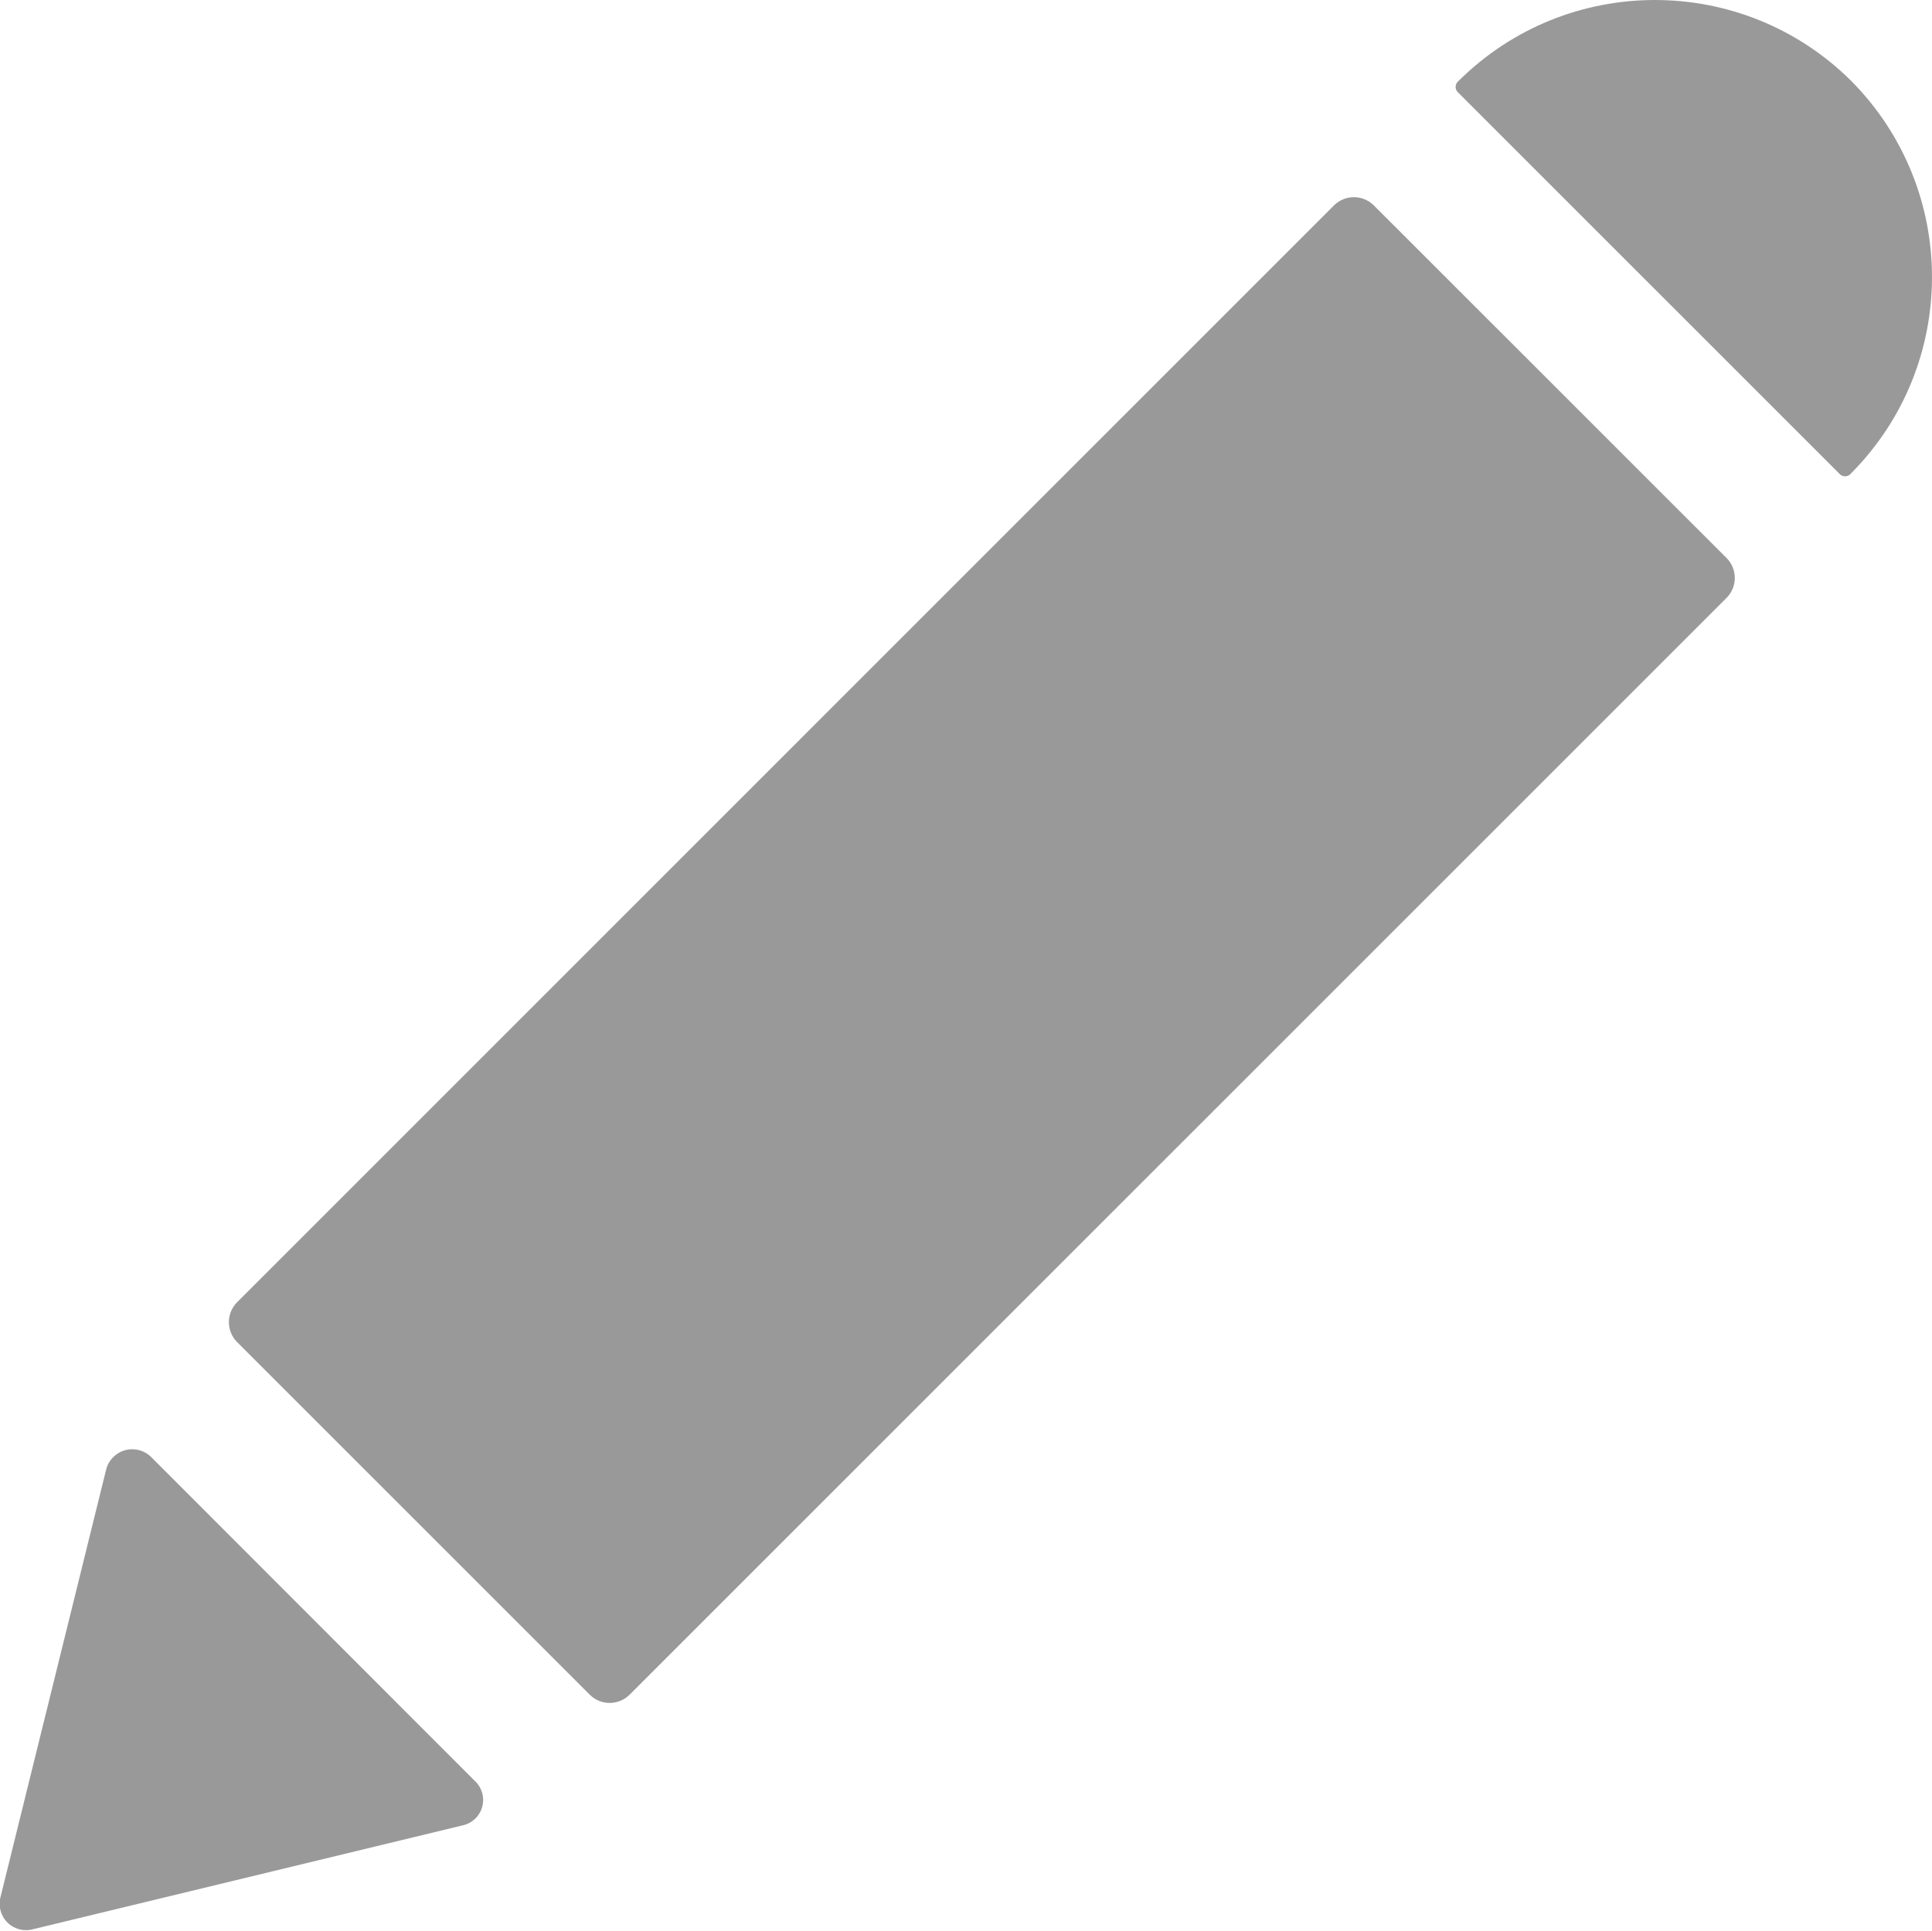
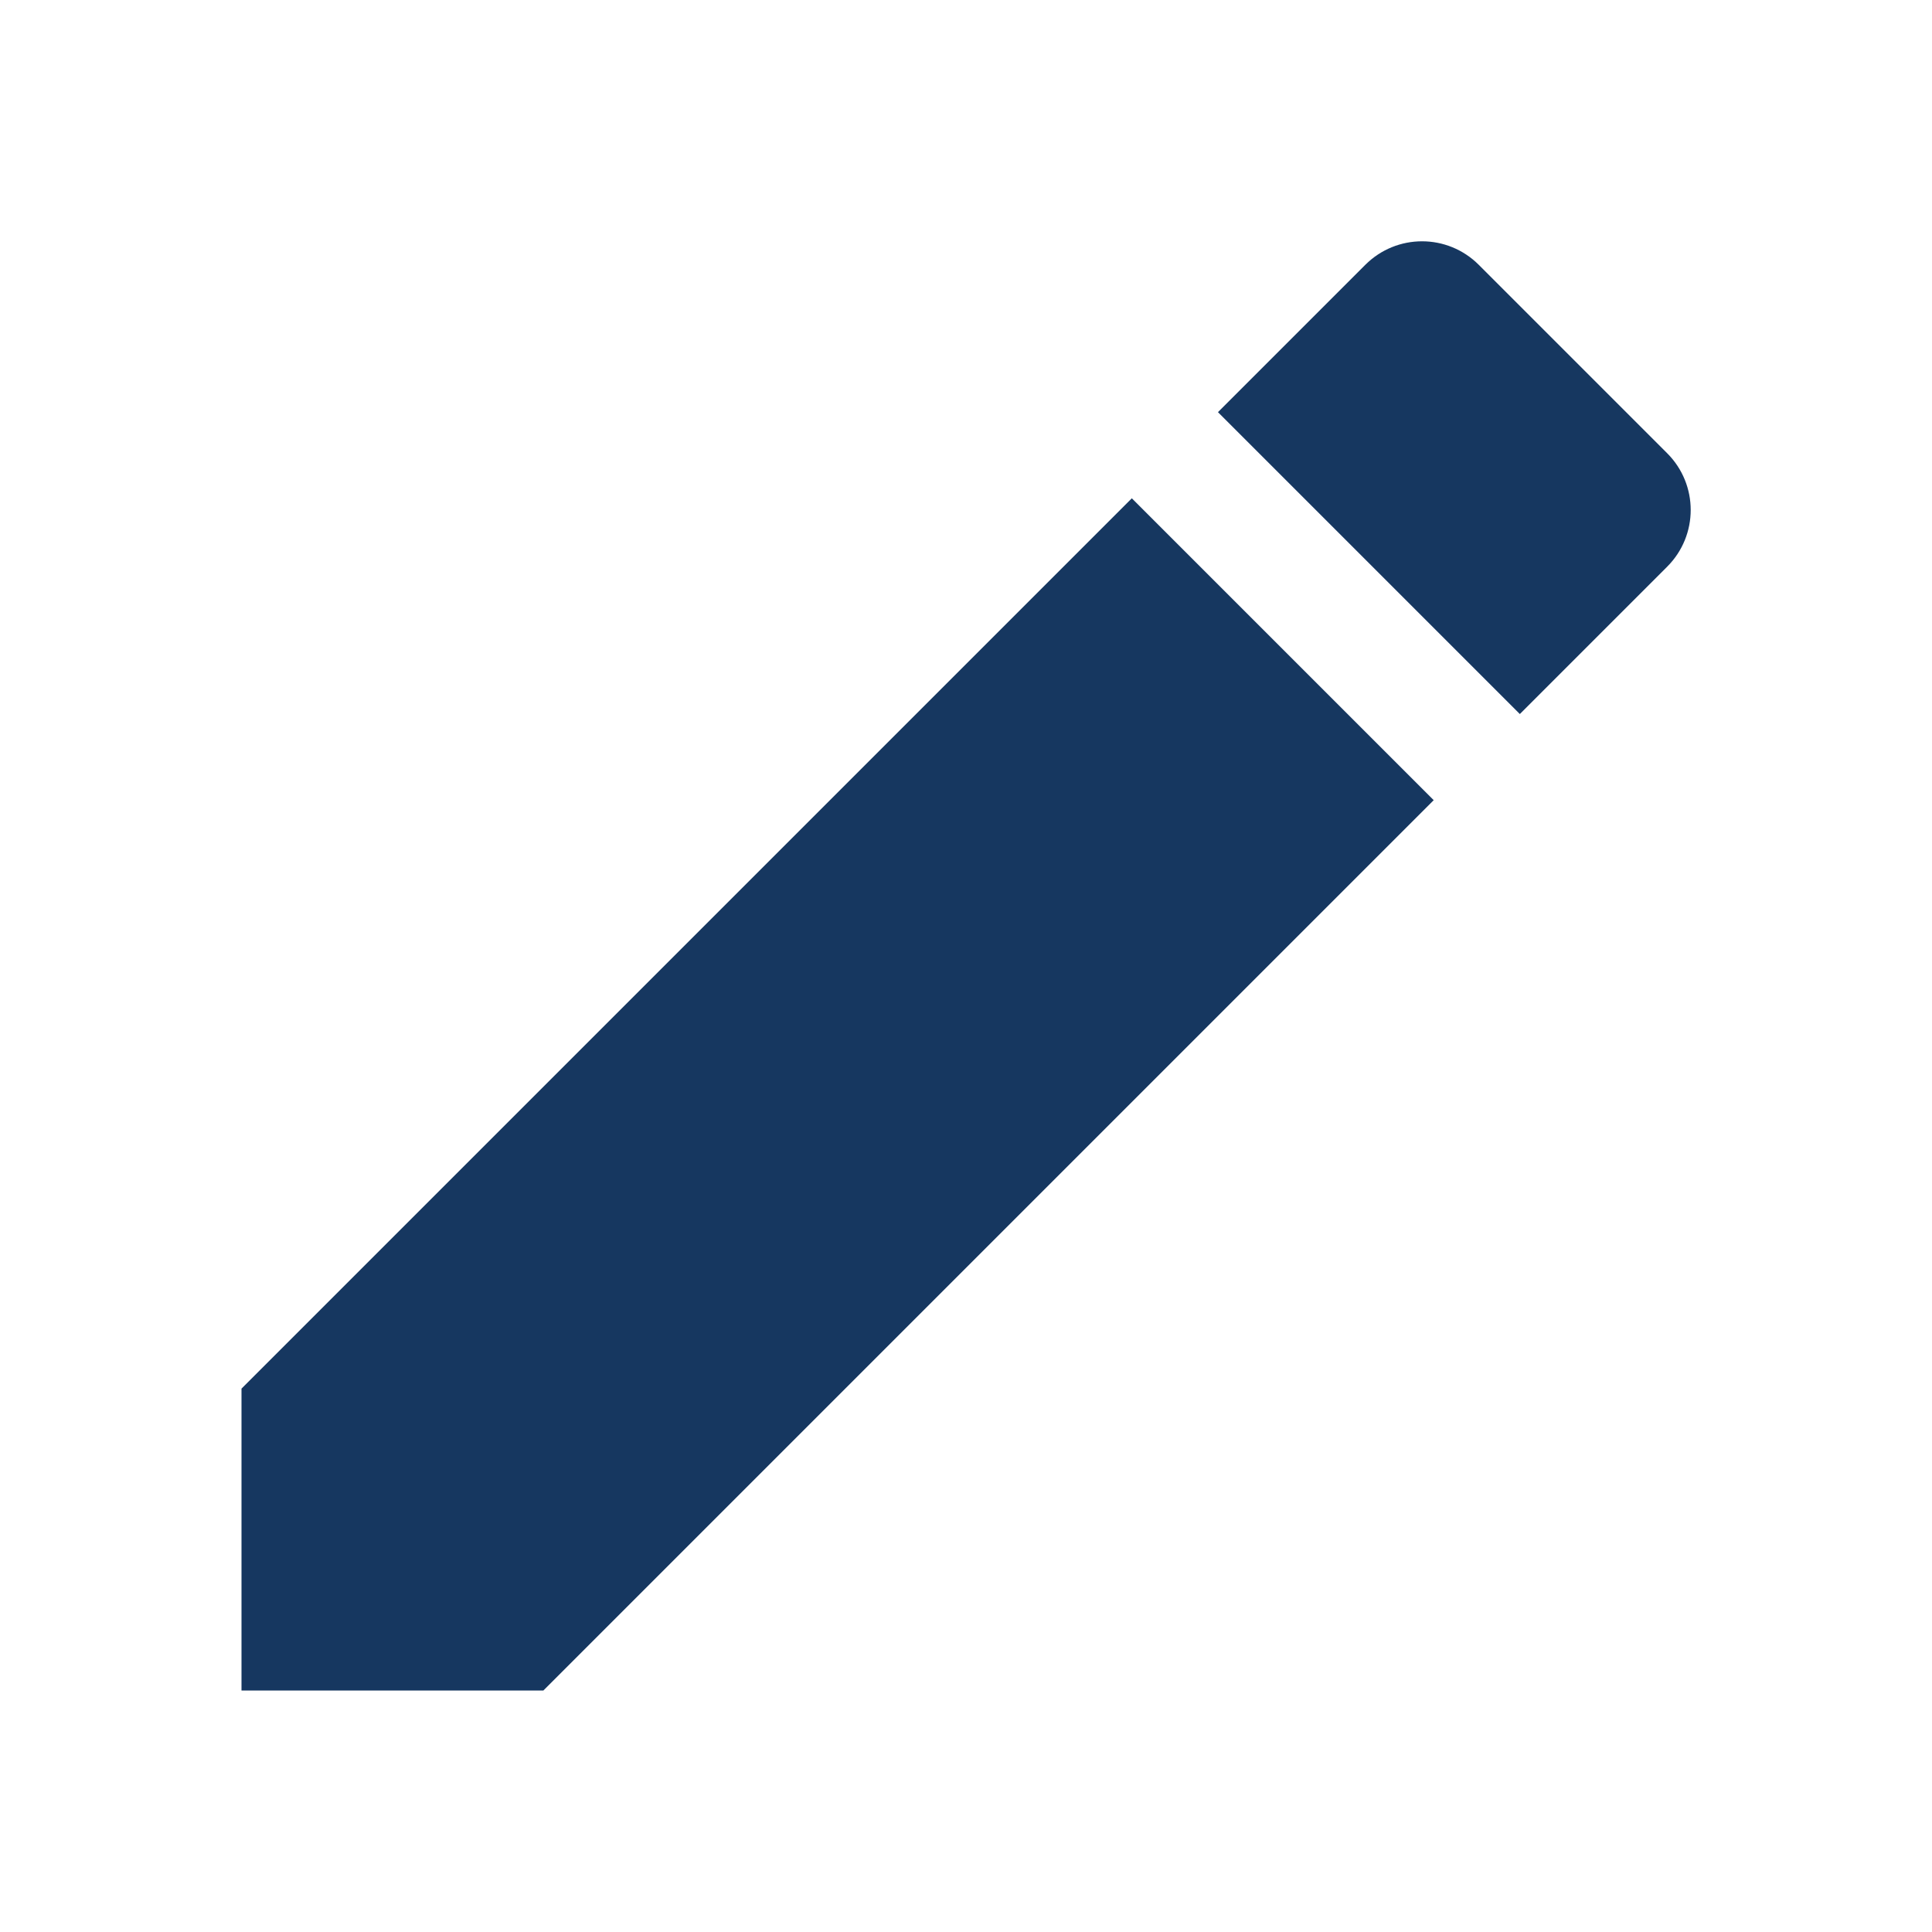
- <svg xmlns="http://www.w3.org/2000/svg" width="21.531" height="21.514" viewBox="0 0 21.531 21.514">
-   <defs>
-     <style>.a{fill:#999;}</style>
-   </defs>
-   <g transform="translate(-2.469 -2.525)">
-     <g transform="translate(2.469 2.525)">
-       <g transform="translate(0 0)">
-         <path class="a" d="M4.153,73.9a.3.3,0,0,0-.5.136L2.476,78.8a.294.294,0,0,0,.363.363l4.782-1.156a.29.29,0,0,0,.136-.5Z" transform="translate(-2.469 -57.661)" />
-         <path class="a" d="M26.478,12.31a.315.315,0,0,0-.431,0L13.81,24.548a.315.315,0,0,0,0,.431l3.943,3.943a.315.315,0,0,0,.431,0L30.422,16.684a.315.315,0,0,0,0-.431Z" transform="translate(-11.174 -10.027)" />
-         <path class="a" d="M78.458,3.426a3.105,3.105,0,0,0-4.374,0,.085.085,0,0,0,0,.136L78.322,7.8a.085.085,0,0,0,.136,0A3.105,3.105,0,0,0,78.458,3.426Z" transform="translate(-57.828 -2.525)" />
-       </g>
-     </g>
-   </g>
+ <svg xmlns="http://www.w3.org/2000/svg" width="96" height="96" viewBox="0 0 96 96" fill="none">
+   <path d="M12 69V84H27L71.24 39.76L56.24 24.76L12 69ZM82.84 28.16C84.4 26.6 84.4 24.08 82.84 22.52L73.48 13.16C71.92 11.6 69.4 11.6 67.84 13.16L60.52 20.48L75.52 35.48L82.84 28.16V28.16Z" fill="#163760" />
</svg>
